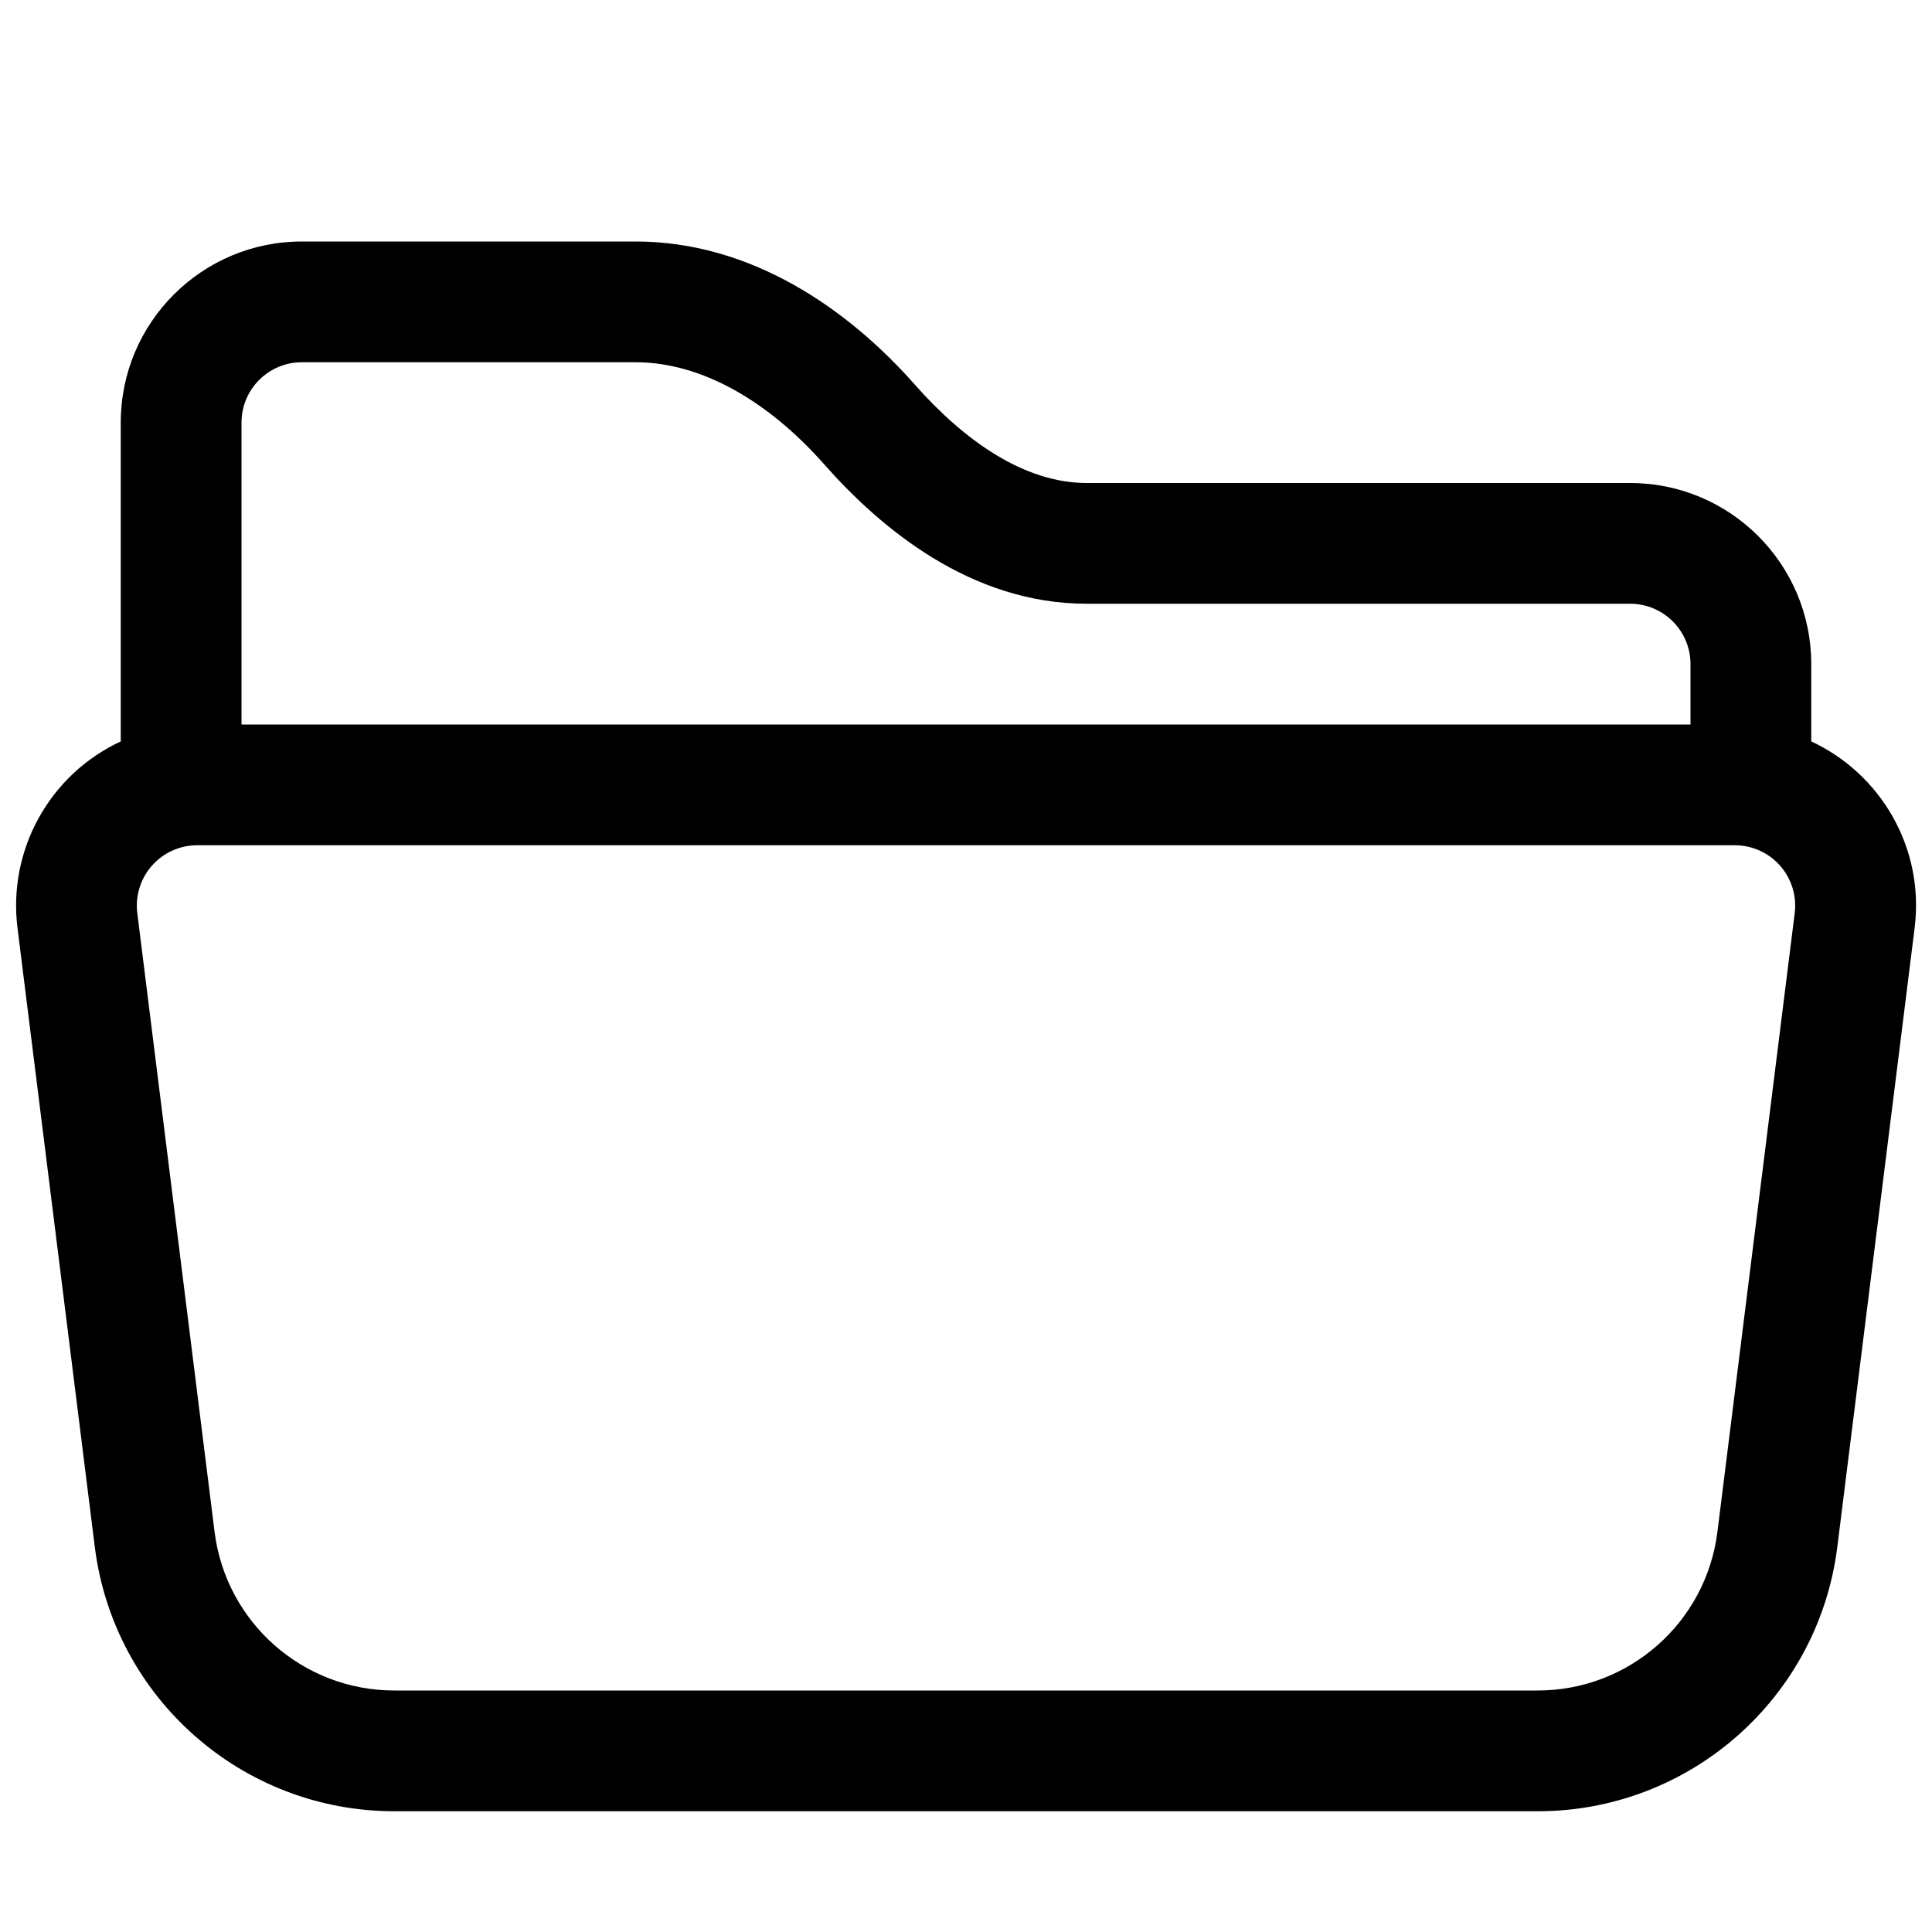
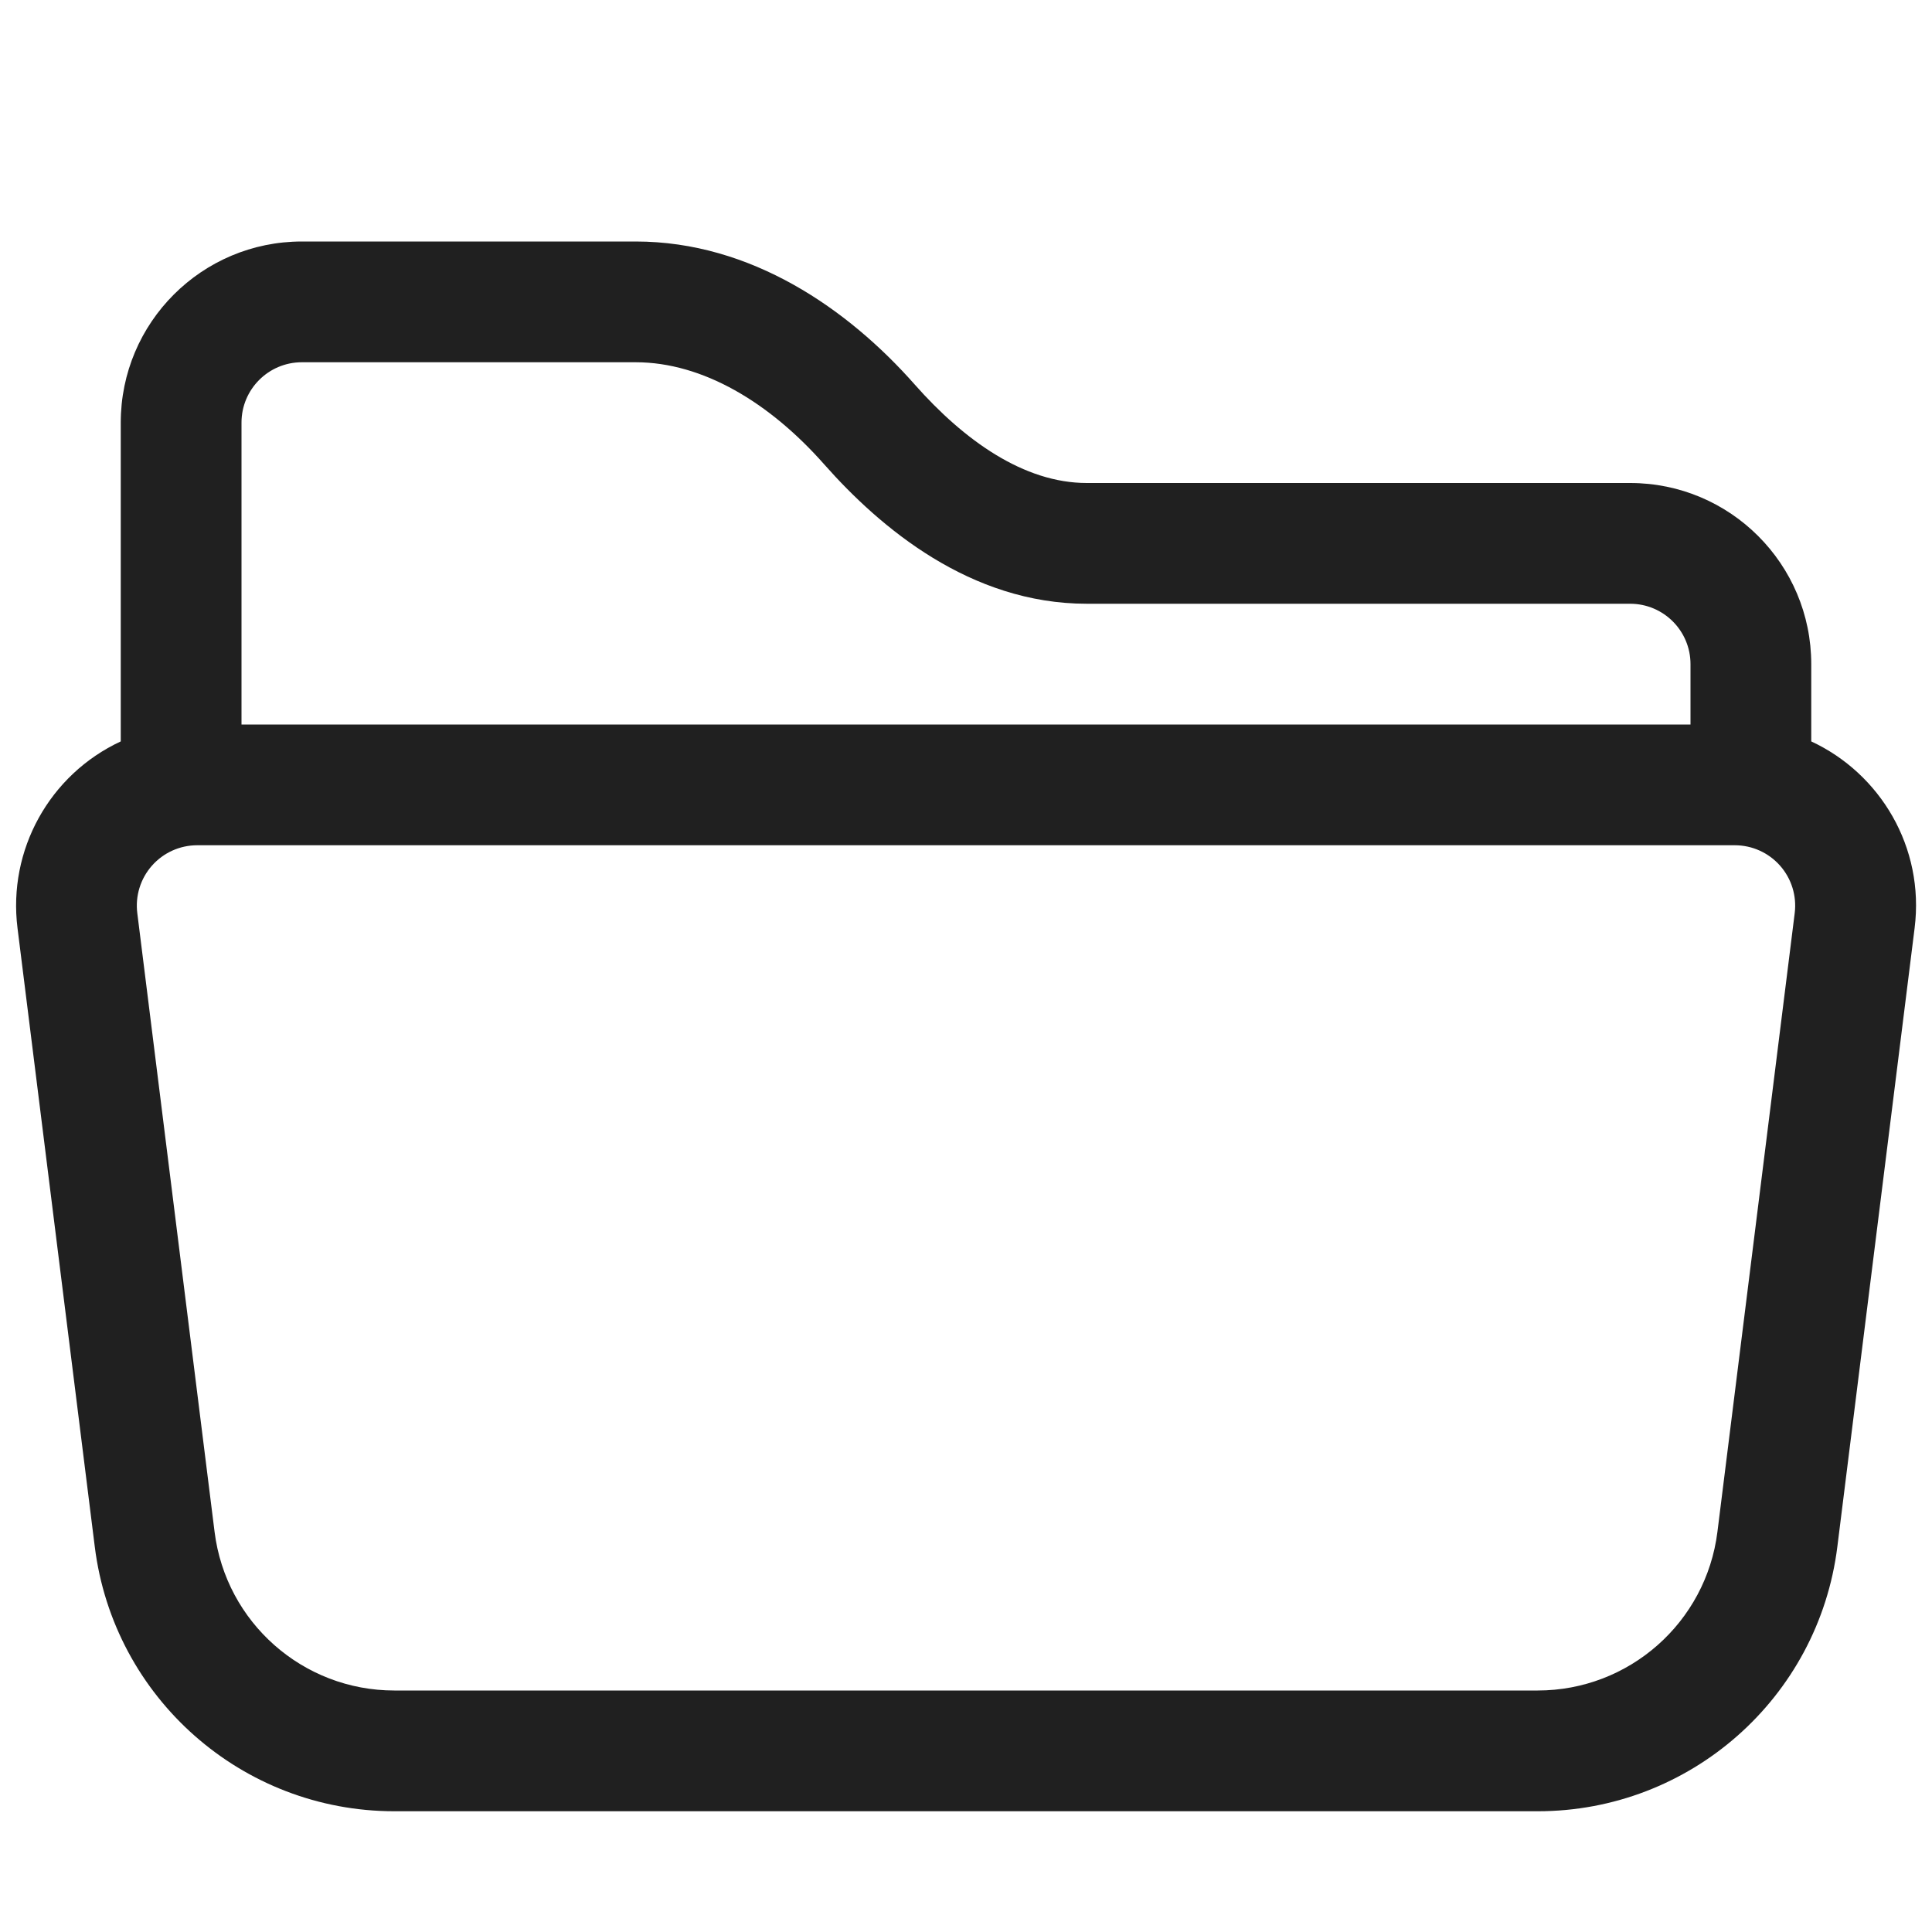
- <svg xmlns="http://www.w3.org/2000/svg" width="16" height="16" fill="currentColor" class="bi bi-folder2-open" viewBox="0 0 16 16">
+ <svg xmlns="http://www.w3.org/2000/svg" width="30" height="30" fill="rgb(32, 32, 32)" class="bi bi-folder2-open" viewBox="0 0 16 16">
  <path d="M1 3.5A1.5 1.5 0 0 1 2.5 2h2.764c.958 0 1.76.56 2.311 1.184C7.985 3.648 8.48 4 9 4h4.5A1.5 1.5 0 0 1 15 5.5v.64c.57.265.94.876.856 1.546l-.64 5.124A2.5 2.5 0 0 1 12.733 15H3.266a2.5 2.5 0 0 1-2.481-2.19l-.64-5.124A1.5 1.5 0 0 1 1 6.14V3.5zM2 6h12v-.5a.5.5 0 0 0-.5-.5H9c-.964 0-1.71-.629-2.174-1.154C6.374 3.334 5.82 3 5.264 3H2.5a.5.5 0 0 0-.5.5V6zm-.367 1a.5.5 0 0 0-.496.562l.64 5.124A1.5 1.5 0 0 0 3.266 14h9.468a1.5 1.5 0 0 0 1.489-1.314l.64-5.124A.5.5 0 0 0 14.367 7H1.633z" />
</svg>
